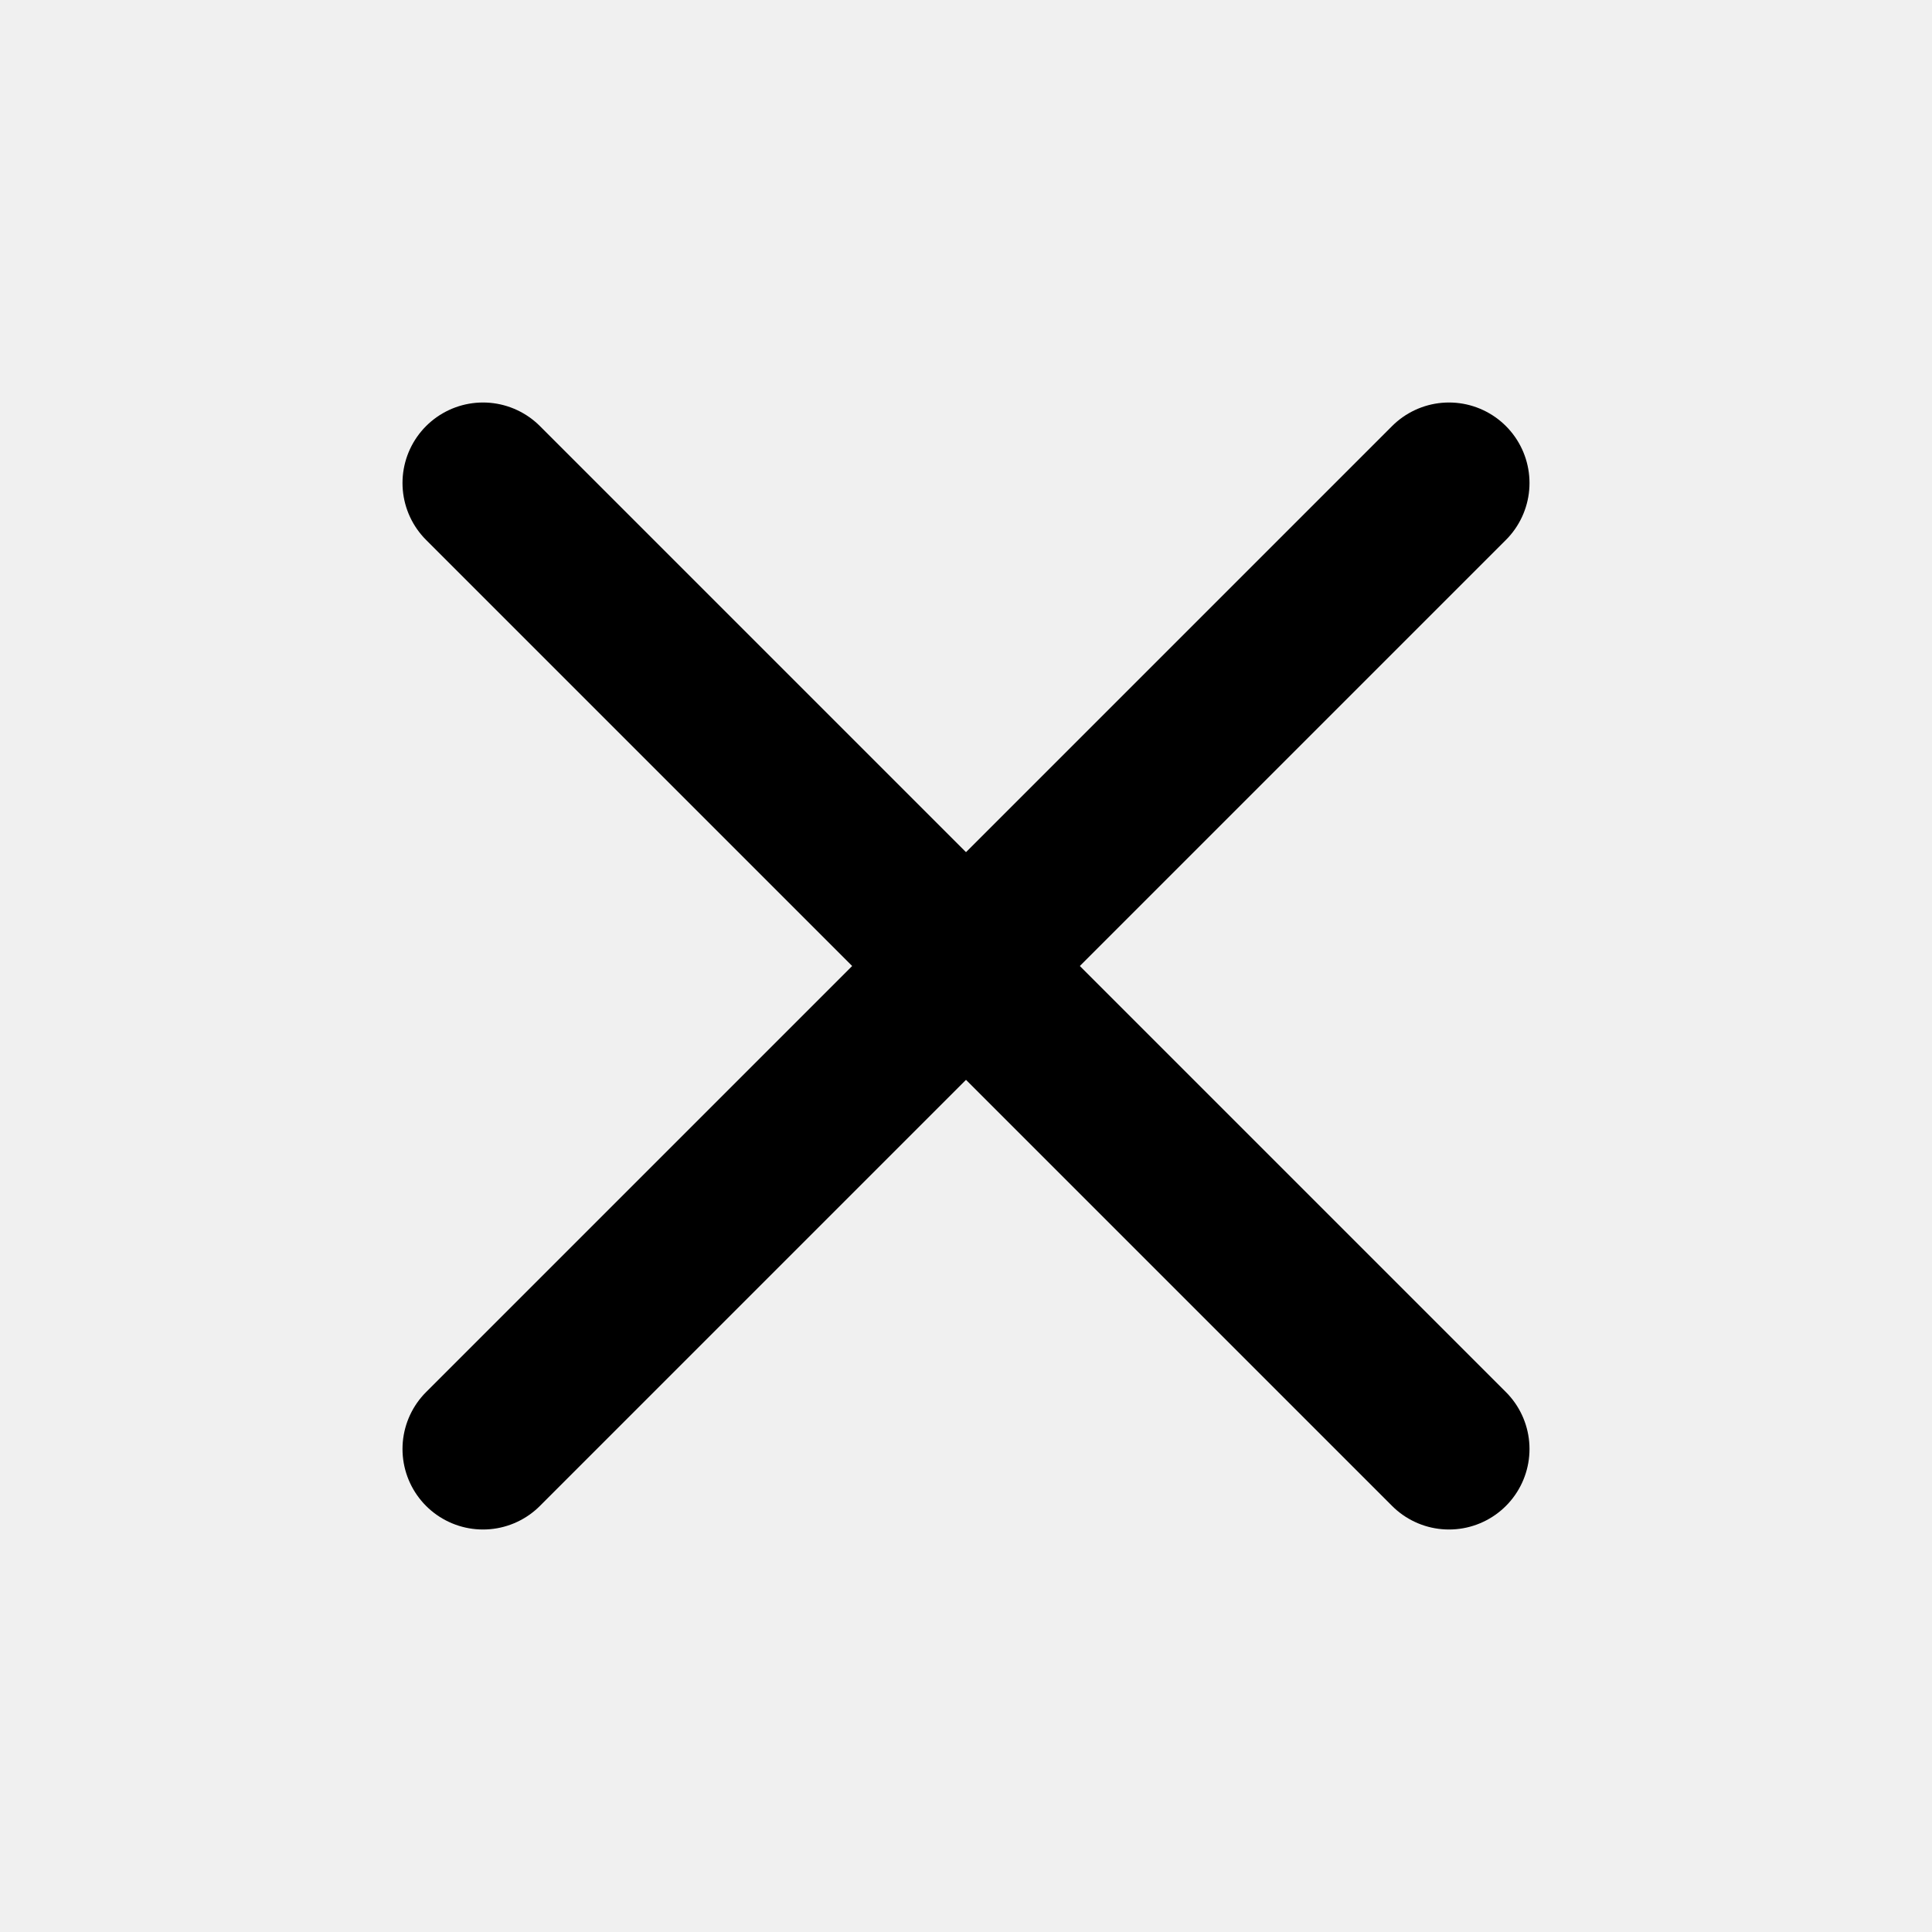
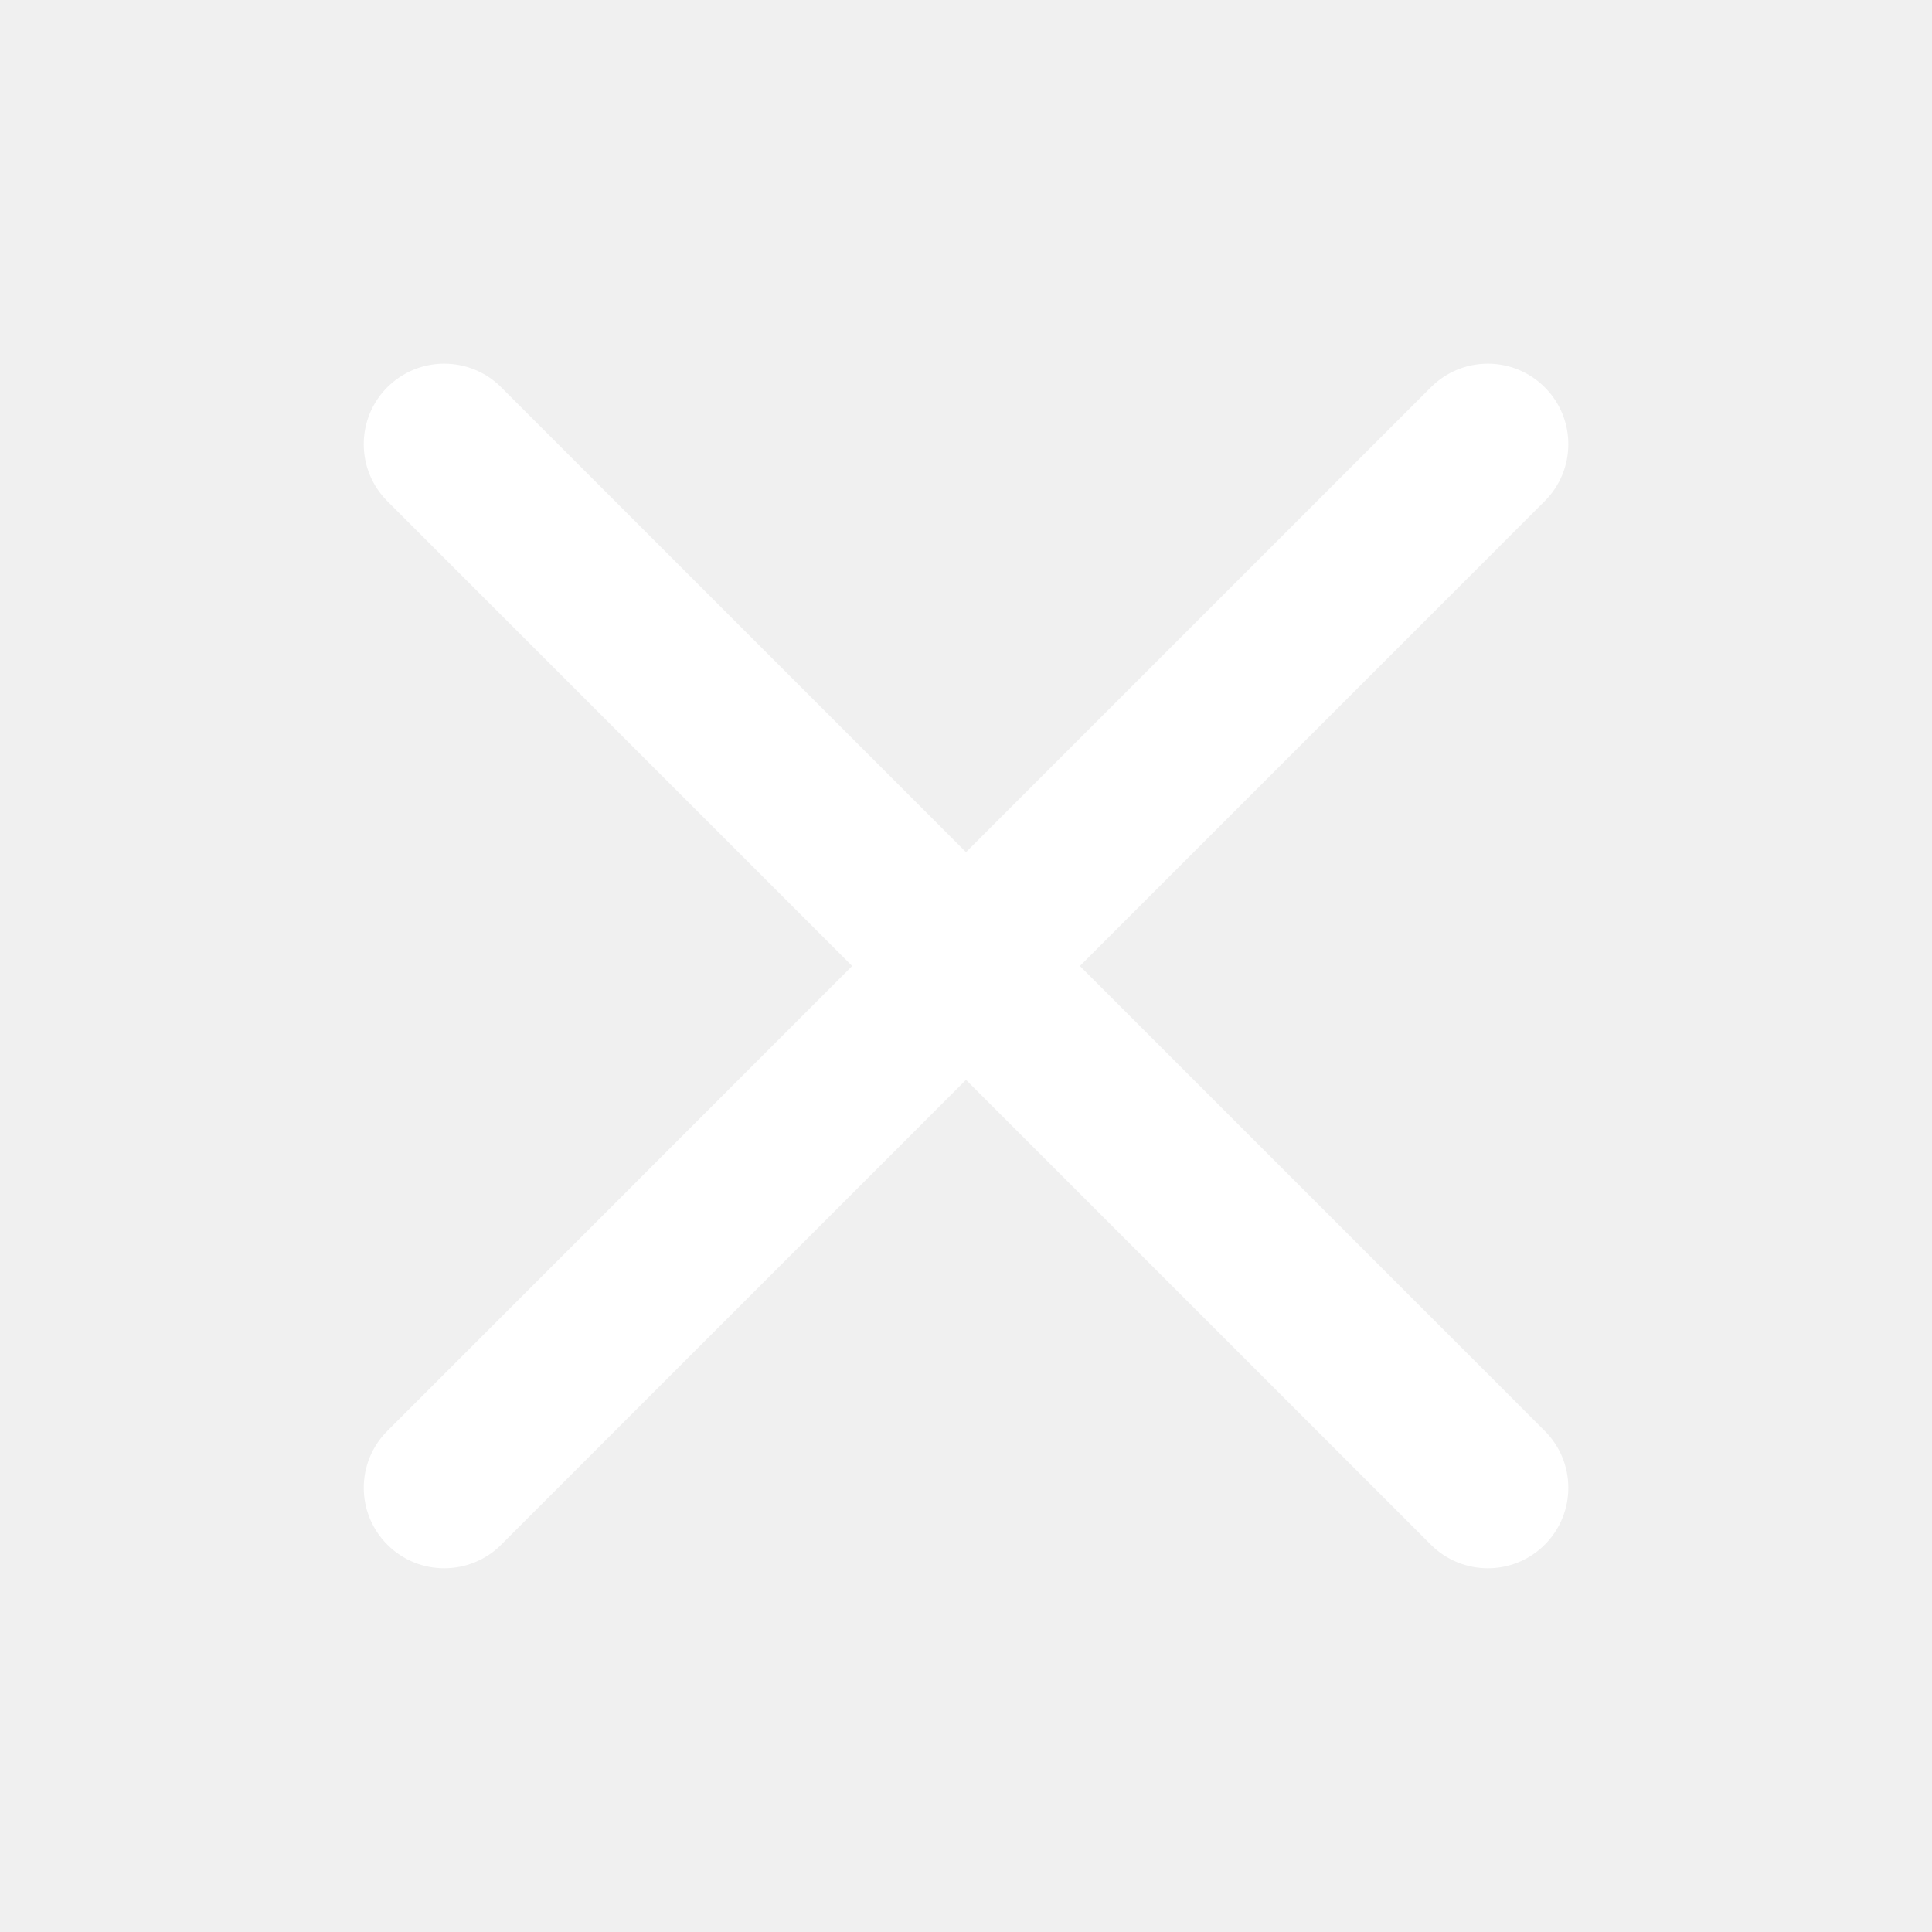
- <svg xmlns="http://www.w3.org/2000/svg" width="24" height="24" viewBox="0 0 24 24" stroke="currentColor" stroke-width="2" stroke-linecap="round" stroke-linejoin="round">
-   <g>
-     <line fill="#ffffff" x1="18" y1="6" x2="6" y2="18" />
-     <line fill="#ffffff" x1="6" y1="6" x2="18" y2="18" />
-   </g>
+ <svg xmlns="http://www.w3.org/2000/svg" width="24px" height="24px" viewBox="0 0 24 24" fill="#ffffff">
+   <path d="M6.226 4.811C5.835 4.42 5.202 4.42 4.811 4.811C4.421 5.201 4.421 5.835 4.811 6.225L10.586 12L4.812 17.775C4.421 18.165 4.421 18.798 4.812 19.189C5.202 19.579 5.835 19.579 6.226 19.189L12 13.414L17.775 19.189C18.166 19.579 18.799 19.579 19.189 19.189C19.58 18.798 19.58 18.165 19.189 17.775L13.415 12L19.189 6.225C19.58 5.835 19.58 5.201 19.189 4.811C18.799 4.42 18.166 4.42 17.775 4.811L12 10.586L6.226 4.811Z" fill="#ffffff" />
</svg>
